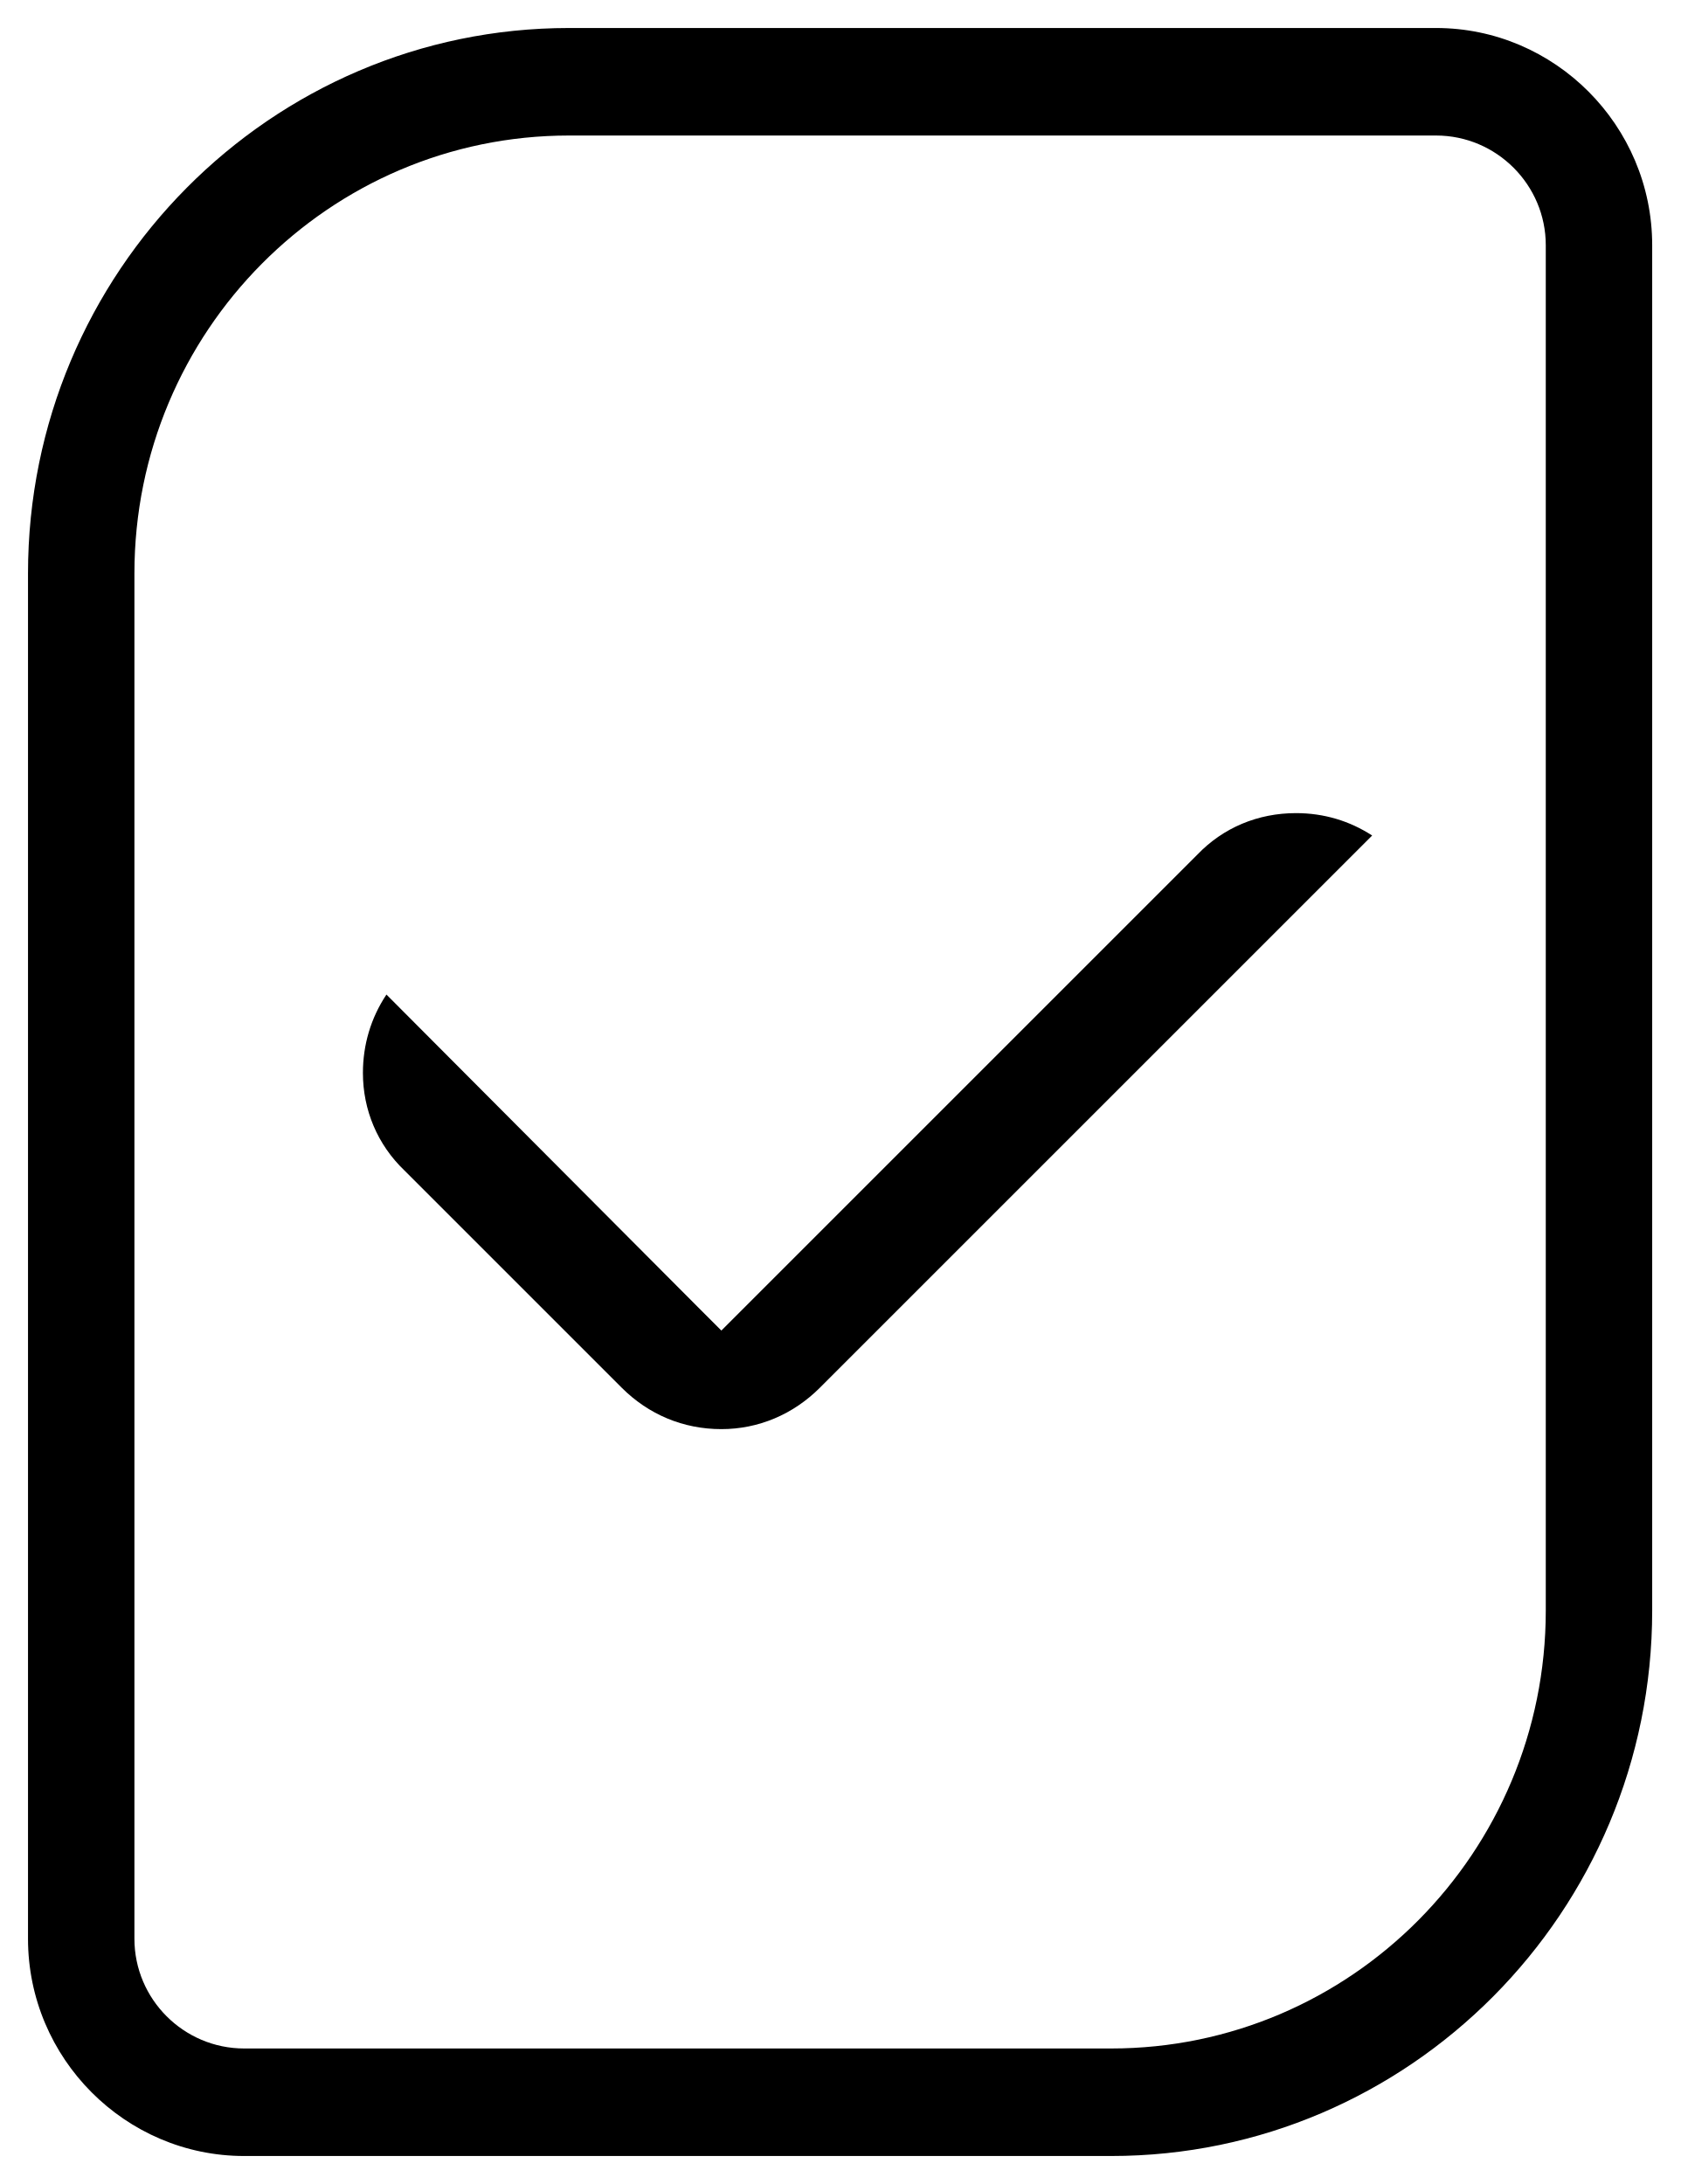
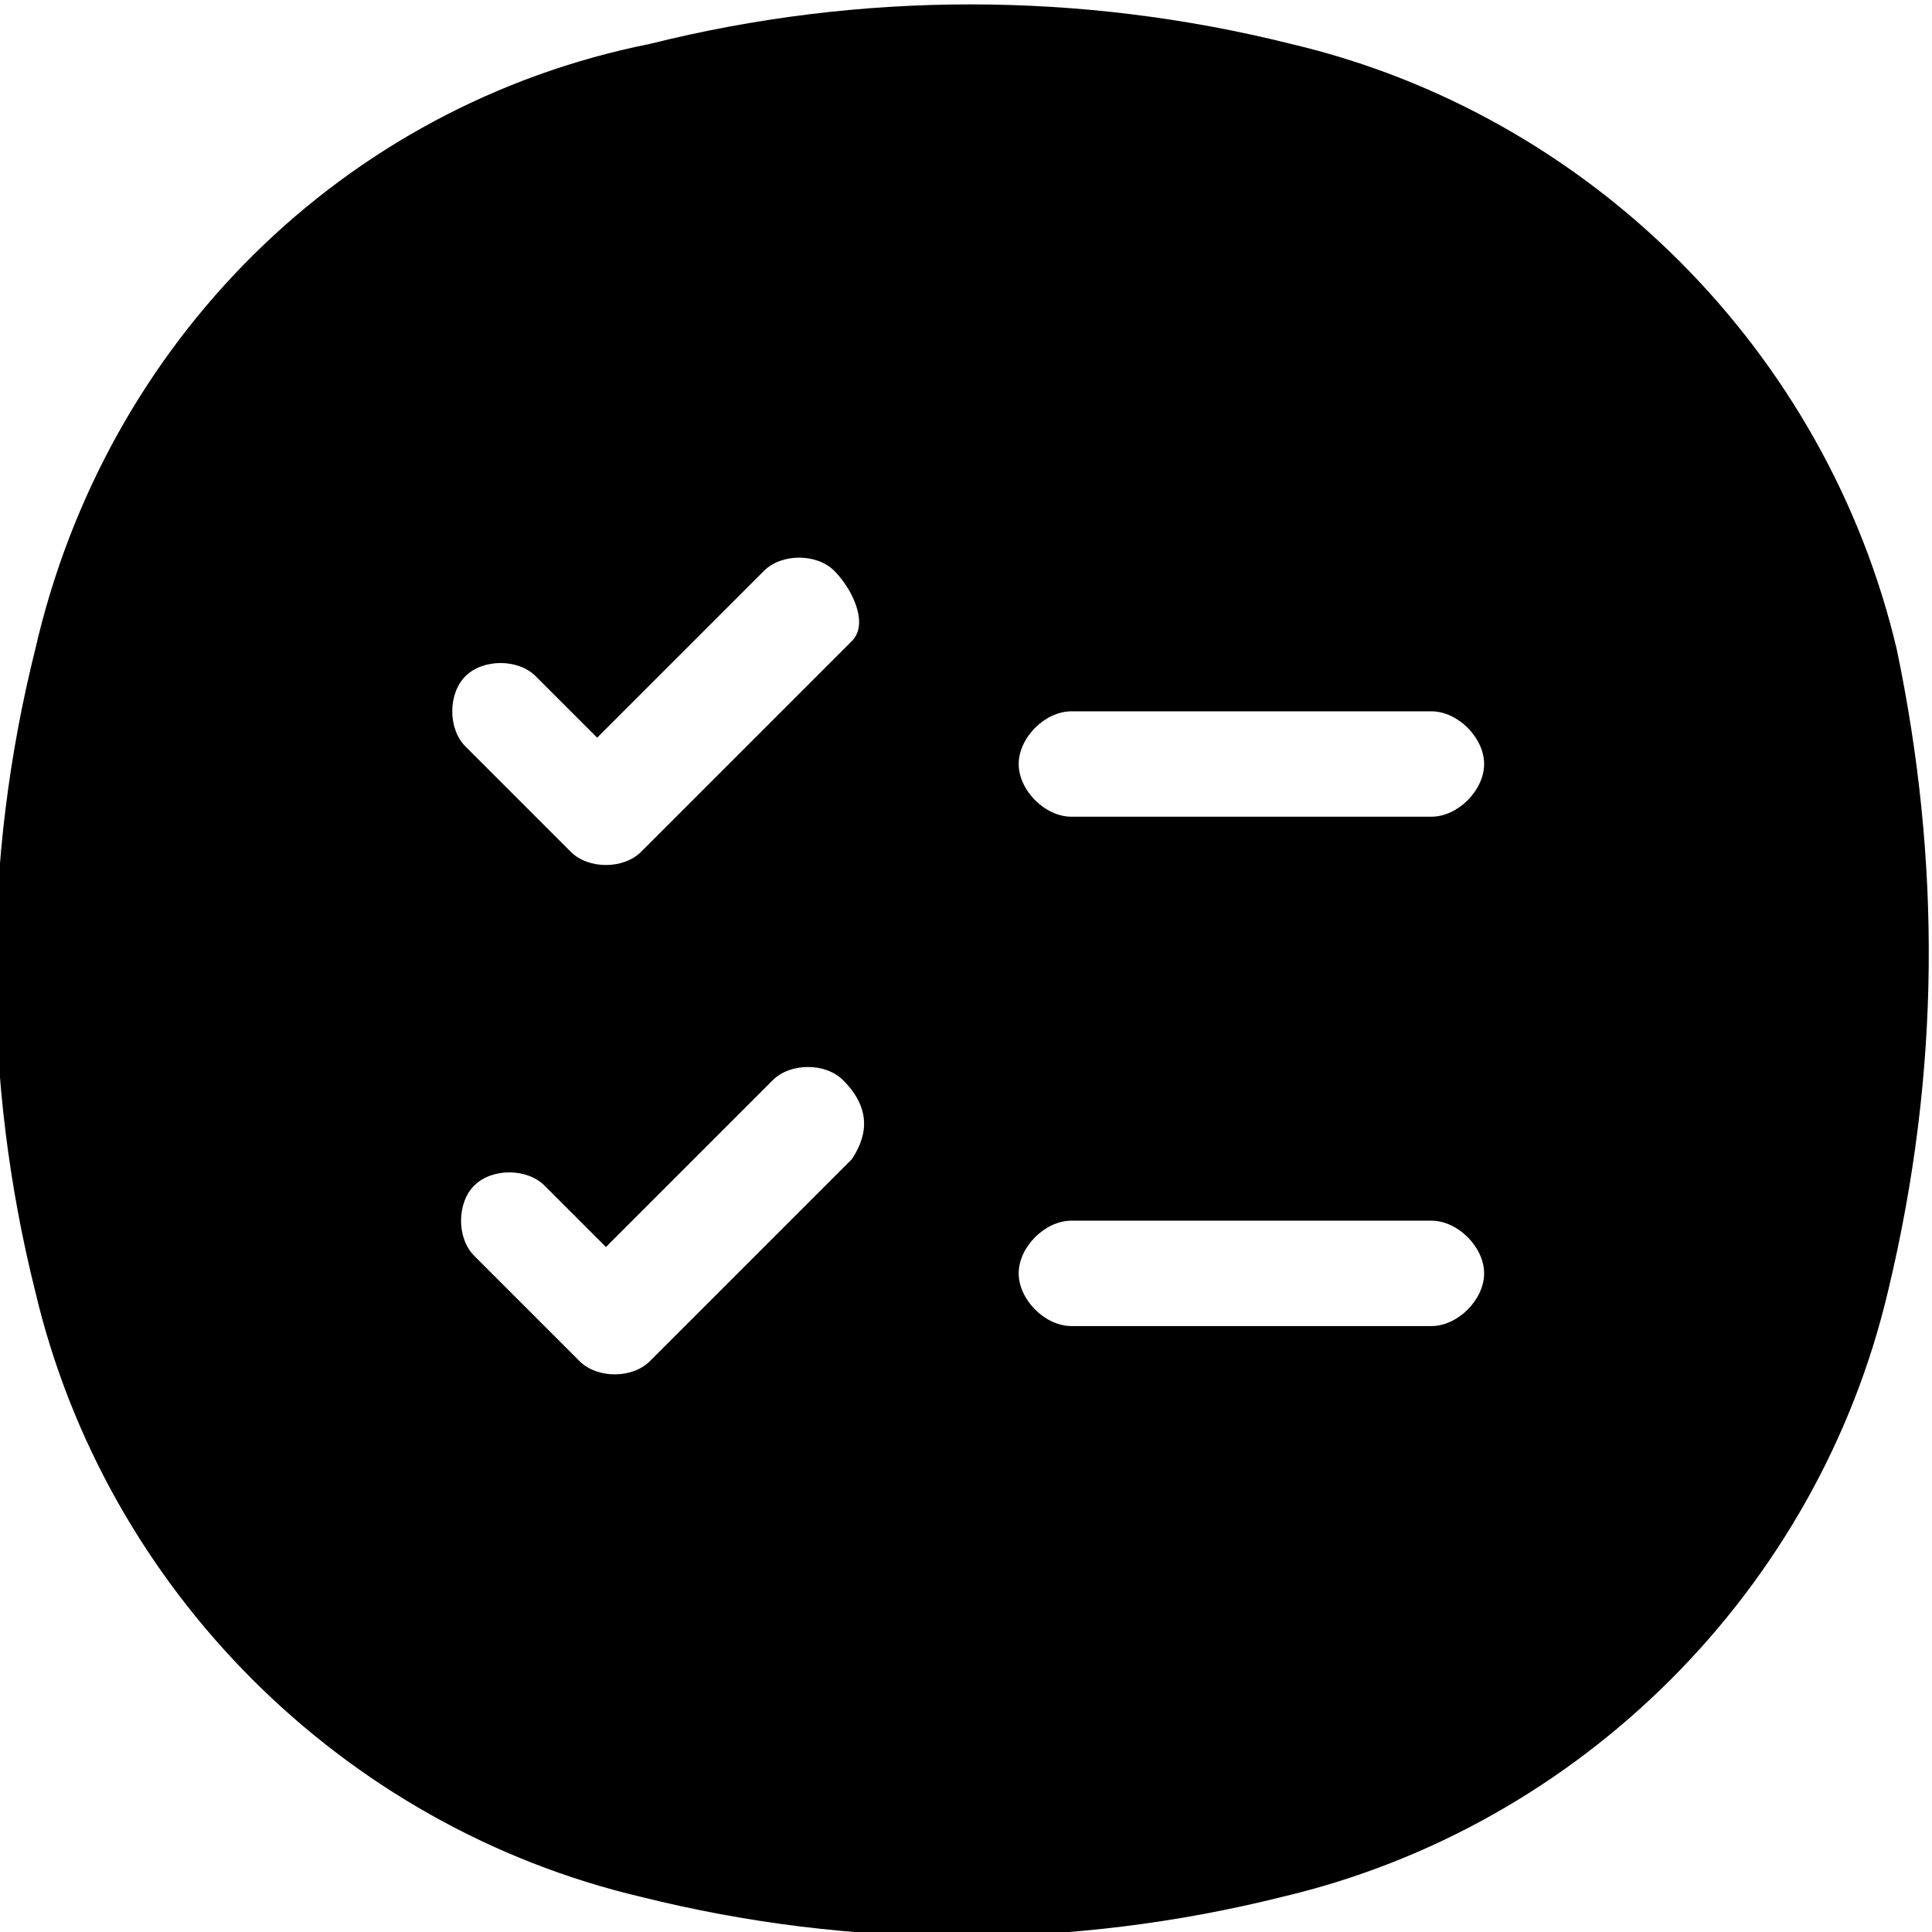
- <svg xmlns="http://www.w3.org/2000/svg" version="1.1" id="Слой_1" x="0px" y="0px" viewBox="0 0 150 195" style="enable-background:new 0 0 150 195;" xml:space="preserve">
-   <g>
-     <path d="M128.2,2.5H50.8C24.2,2.5,2.5,24.3,2.5,51.2v121.9c0,10.7,8.7,19.4,19.3,19.4h77.4c26.6,0,48.3-21.8,48.3-48.7V21.9   C147.5,11.2,138.8,2.5,128.2,2.5z M138,143.8c0,21.6-17.4,39.1-38.8,39.1H21.8c-5.4,0-9.8-4.4-9.8-9.8V51.2   c0-21.6,17.4-39.1,38.8-39.1h77.4c5.4,0,9.8,4.4,9.8,9.8V143.8z" />
-     <path d="M106.9,76.3L66.2,117l-1.8,1.8l-1.8-1.8L34.5,88.8c-1.4,2.1-2.1,4.5-2.1,7c0,3.3,1.3,6.4,3.7,8.7l19.4,19.4   c2.4,2.4,5.5,3.7,8.9,3.7c3.3,0,6.4-1.3,8.8-3.7l49.3-49.3c-2-1.3-4.3-2-6.8-2C112.3,72.6,109.2,73.9,106.9,76.3z" />
-   </g>
+ <svg xmlns="http://www.w3.org/2000/svg" version="1.1" id="Слой_1" x="0px" y="0px" viewBox="0 0 22 22" style="enable-background:new 0 0 22 22;" xml:space="preserve">
+   <style type="text/css">
+ 	.st0{fill-rule:evenodd;clip-rule:evenodd;}
+ </style>
+   <path class="st0" d="M21.6,7.4c-0.8-3.4-3.5-6.1-6.9-6.9c-2.4-0.6-4.9-0.6-7.3,0C3.9,1.2,1.2,3.9,0.4,7.4c-0.6,2.4-0.6,4.9,0,7.3  c0.8,3.4,3.5,6.1,6.9,6.9c2.4,0.6,4.9,0.6,7.3,0c3.4-0.8,6.1-3.5,6.9-6.9C22.1,12.2,22.1,9.8,21.6,7.4z M9.7,13.2l-2.3,2.3  c-0.2,0.2-0.6,0.2-0.8,0l-1.2-1.2c-0.2-0.2-0.2-0.6,0-0.8s0.6-0.2,0.8,0l0.7,0.7l1.9-1.9c0.2-0.2,0.6-0.2,0.8,0  C9.9,12.6,9.9,12.9,9.7,13.2z M9.7,7.3L7.3,9.7c-0.2,0.2-0.6,0.2-0.8,0L5.3,8.5c-0.2-0.2-0.2-0.6,0-0.8s0.6-0.2,0.8,0l0.7,0.7  l1.9-1.9c0.2-0.2,0.6-0.2,0.8,0S9.9,7.1,9.7,7.3z M16.3,15.1h-4.1c-0.3,0-0.6-0.3-0.6-0.6c0-0.3,0.3-0.6,0.6-0.6h4.1  c0.3,0,0.6,0.3,0.6,0.6C16.9,14.8,16.6,15.1,16.3,15.1z M16.3,9.3h-4.1c-0.3,0-0.6-0.3-0.6-0.6s0.3-0.6,0.6-0.6h4.1  c0.3,0,0.6,0.3,0.6,0.6S16.6,9.3,16.3,9.3z" />
</svg>
